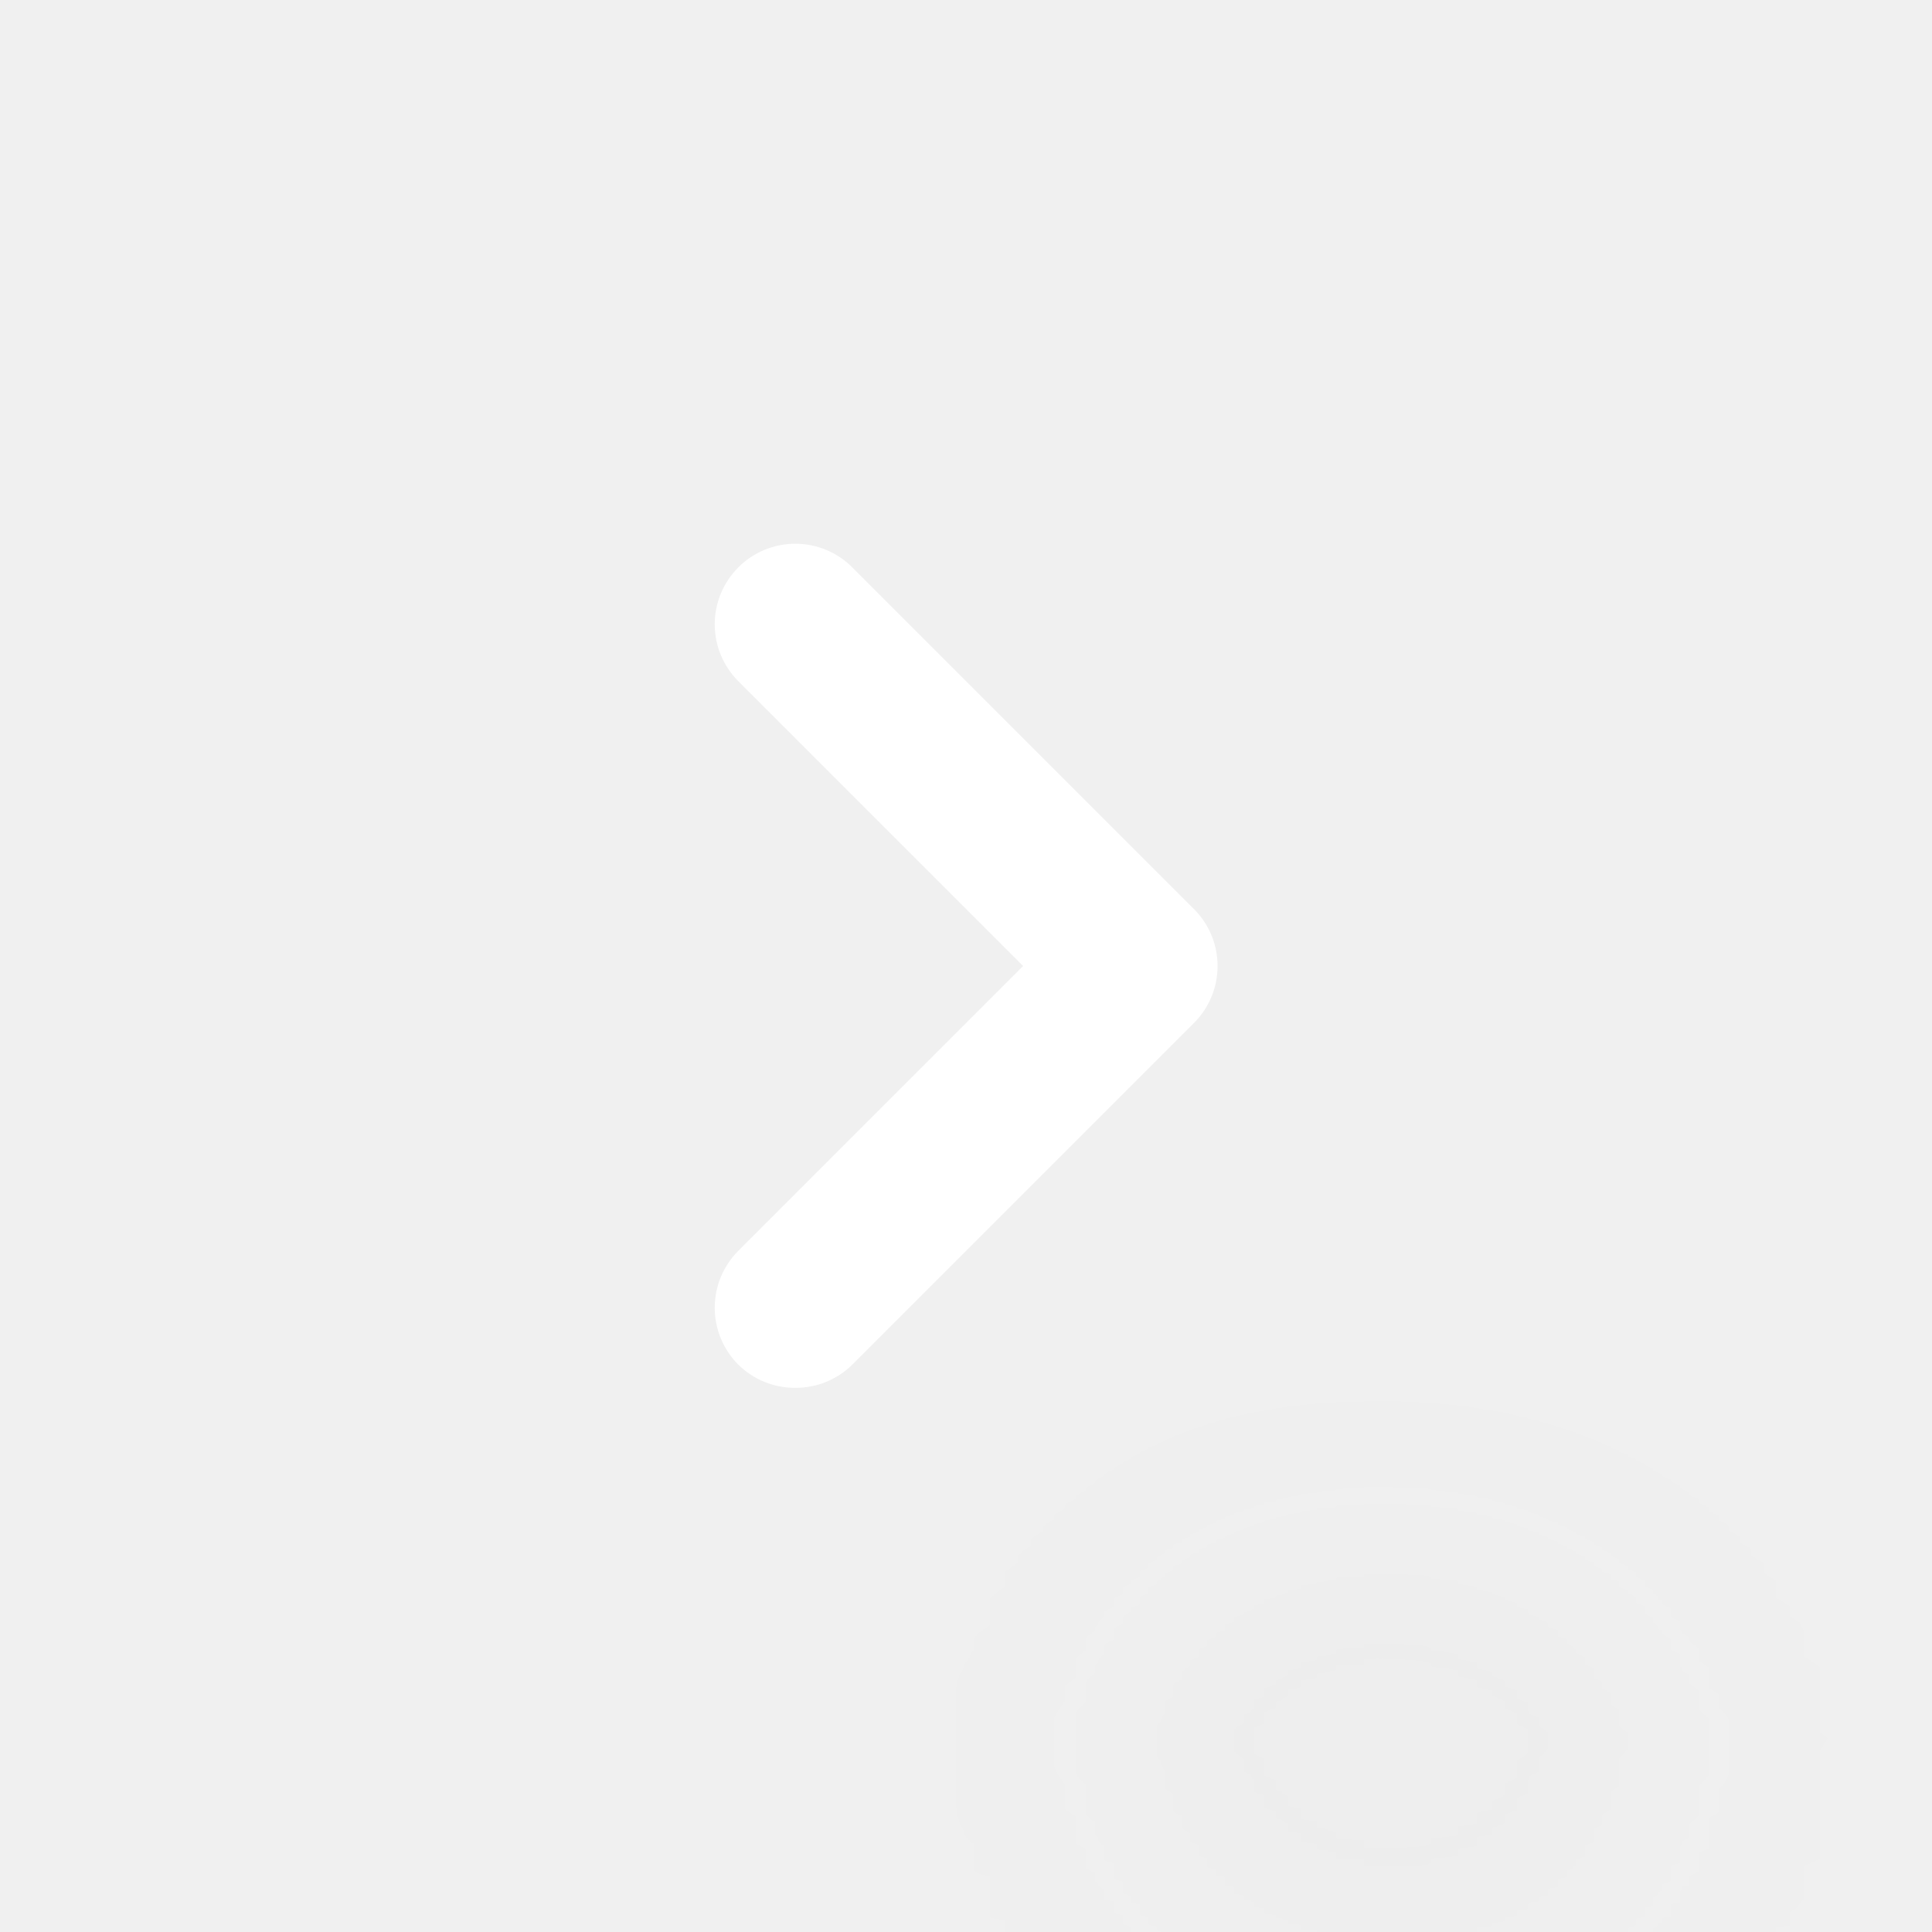
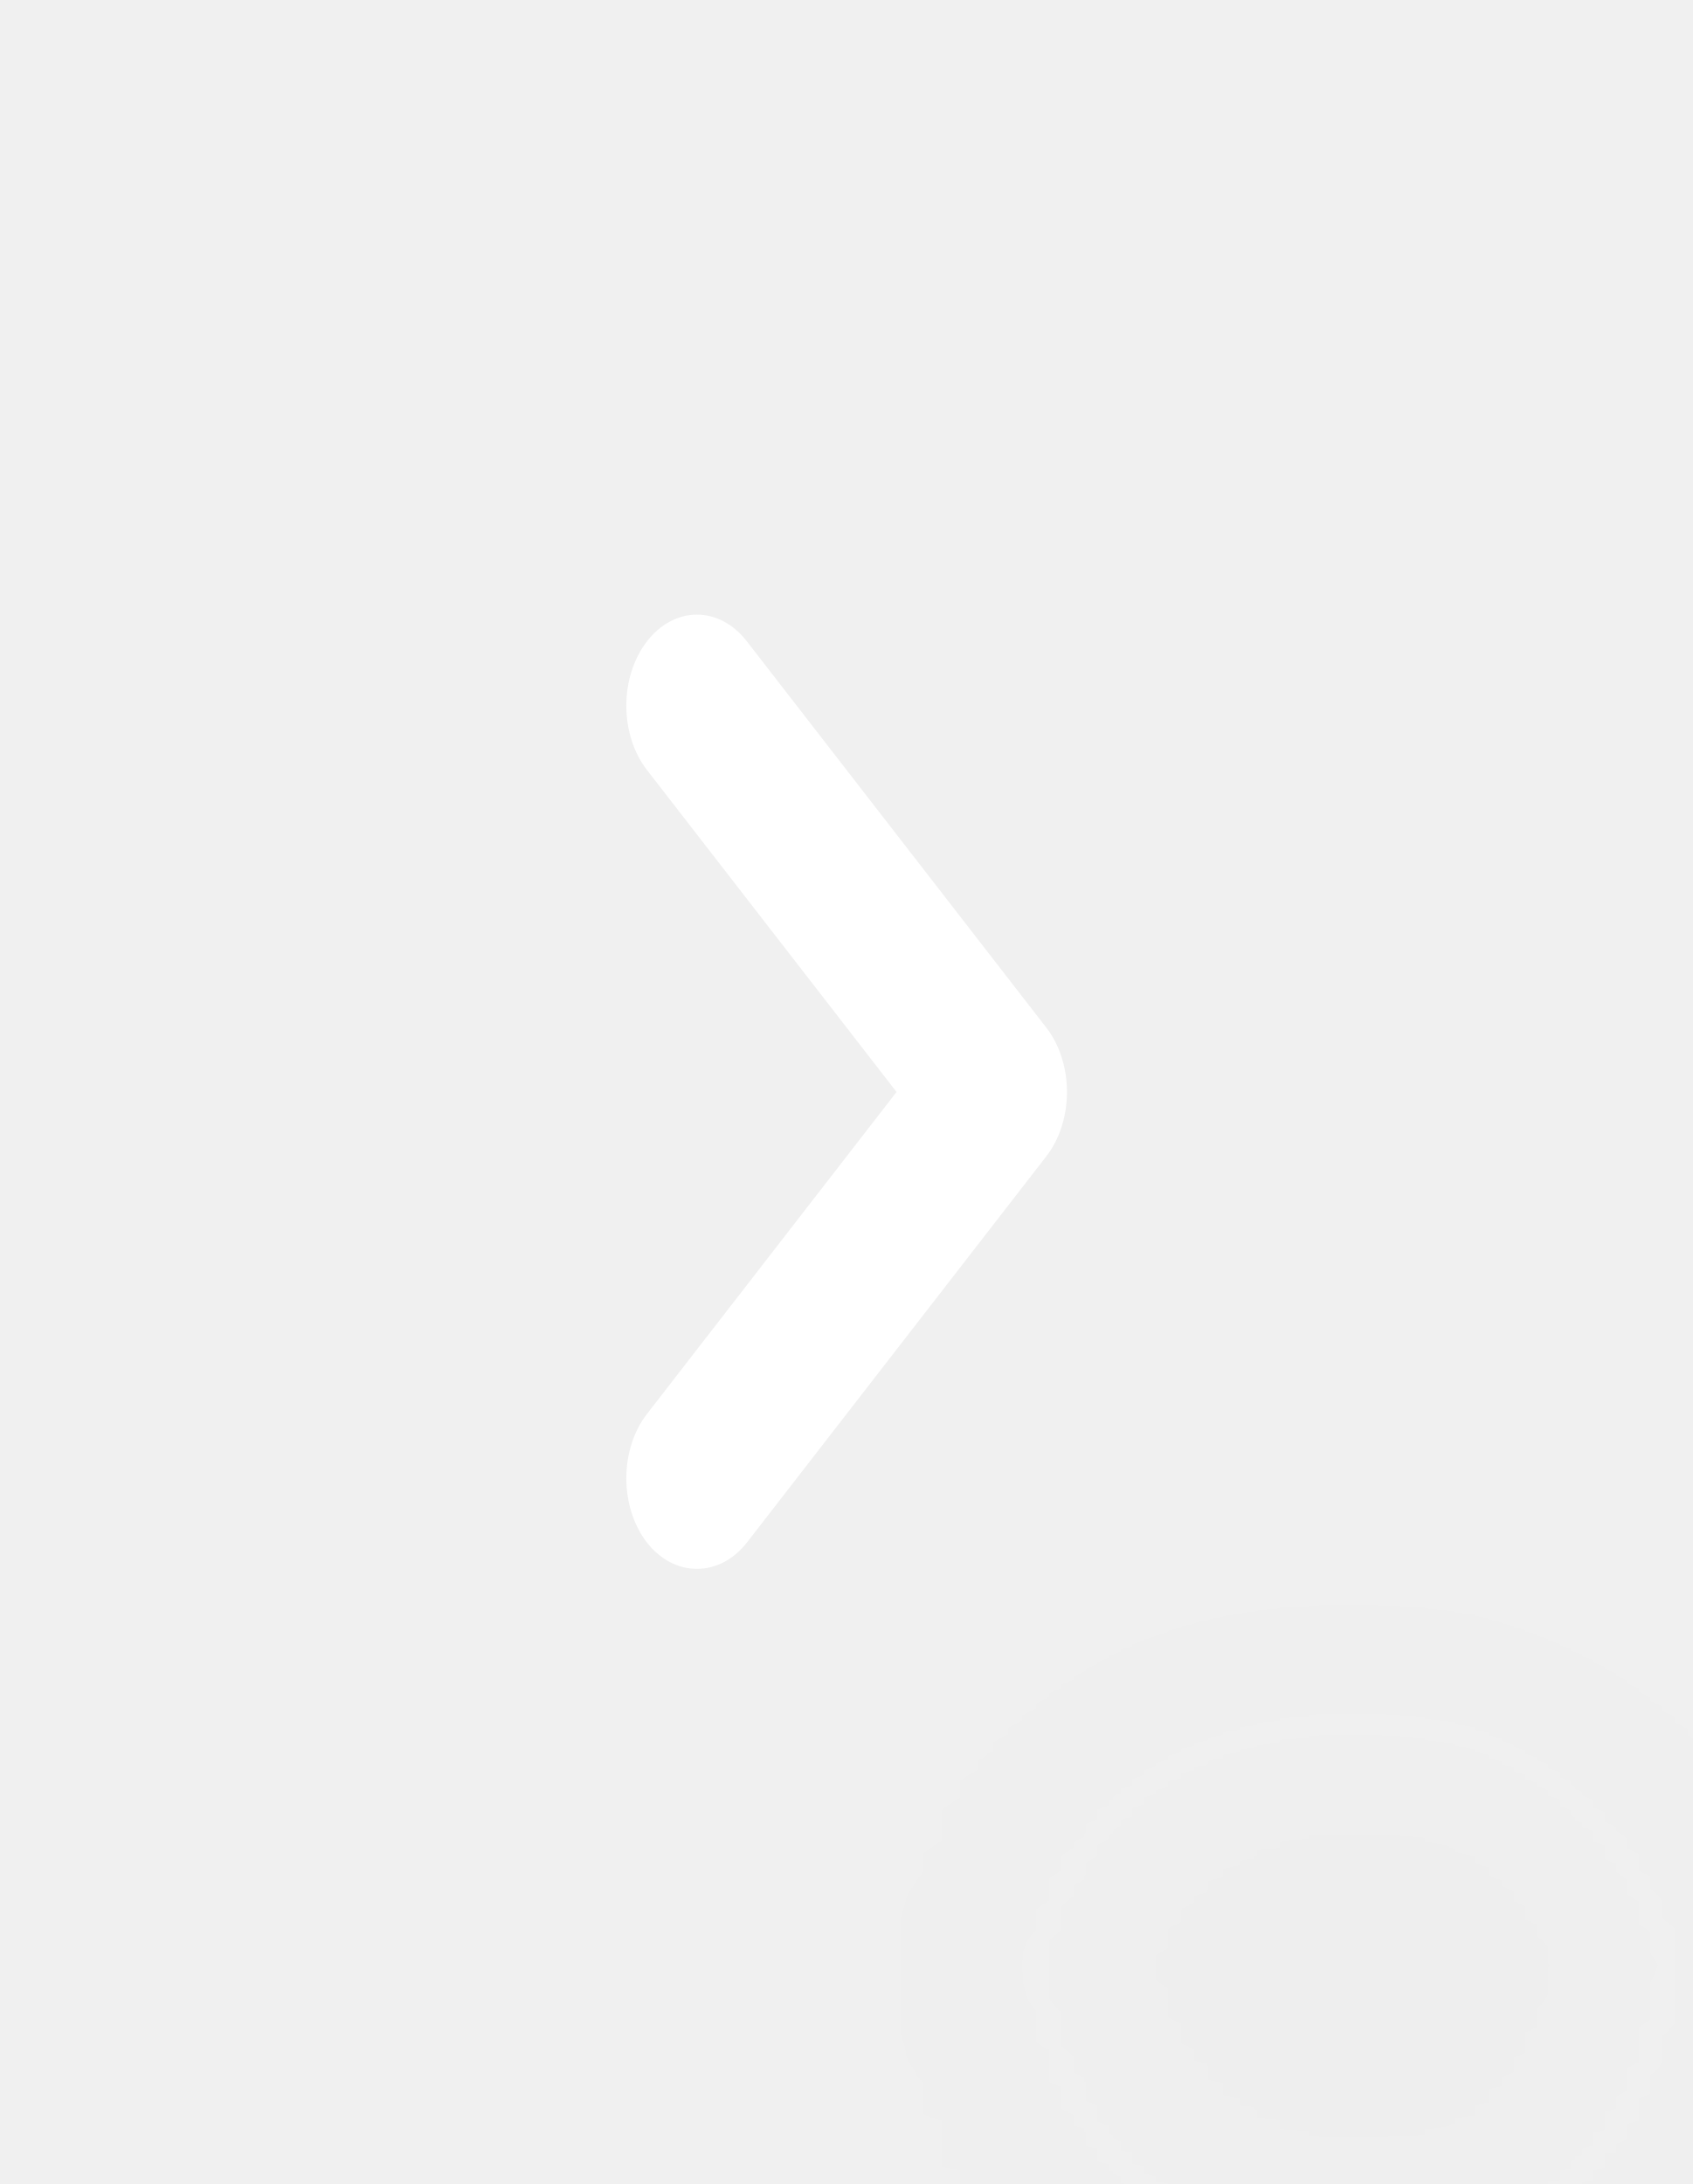
- <svg xmlns="http://www.w3.org/2000/svg" width="129" height="129" viewBox="0 0 129 129" fill="none">
-   <g clip-path="url(#clip0_1911_24116)">
-     <g filter="url(#filter0_d_1911_24116)">
-       <path d="M79.708 60.685L56.918 37.895C56.419 37.391 55.824 36.991 55.169 36.718C54.514 36.445 53.812 36.305 53.102 36.305C52.392 36.305 51.69 36.445 51.035 36.718C50.38 36.991 49.785 37.391 49.286 37.895C48.285 38.902 47.723 40.264 47.723 41.684C47.723 43.104 48.285 44.466 49.286 45.473L68.313 64.501L49.286 83.528C48.285 84.535 47.723 85.898 47.723 87.318C47.723 88.738 48.285 90.1 49.286 91.107C49.788 91.605 50.383 91.999 51.038 92.267C51.693 92.534 52.395 92.67 53.102 92.666C53.809 92.67 54.511 92.534 55.165 92.267C55.82 91.999 56.416 91.605 56.918 91.107L79.708 68.317C80.212 67.817 80.612 67.223 80.885 66.568C81.158 65.913 81.298 65.21 81.298 64.501C81.298 63.791 81.158 63.089 80.885 62.434C80.612 61.779 80.212 61.184 79.708 60.685Z" fill="white" />
+ <svg xmlns="http://www.w3.org/2000/svg" width="100" height="129" viewBox="0 0 100 129" fill="none">
+   <g clip-path="url(#clip0_1945_28343)">
+     <g filter="url(#filter0_d_1945_28343)">
+       <path d="M61.79 60.683L44.123 37.893C43.736 37.389 43.275 36.989 42.767 36.716C42.26 36.443 41.715 36.303 41.165 36.303C40.615 36.303 40.07 36.443 39.563 36.716C39.055 36.989 38.594 37.389 38.207 37.893C37.431 38.9 36.995 40.262 36.995 41.682C36.995 43.102 37.431 44.464 38.207 45.471L52.957 64.499L38.207 83.526C37.431 84.534 36.995 85.896 36.995 87.316C36.995 88.736 37.431 90.098 38.207 91.105C38.596 91.603 39.058 91.997 39.566 92.265C40.073 92.532 40.617 92.668 41.165 92.664C41.713 92.668 42.257 92.532 42.765 92.265C43.272 91.997 43.734 91.603 44.123 91.105L61.79 68.315C62.181 67.816 62.491 67.221 62.702 66.566C62.914 65.911 63.023 65.209 63.023 64.499C63.023 63.789 62.914 63.087 62.702 62.432C62.491 61.777 62.181 61.182 61.79 60.683Z" fill="white" />
    </g>
  </g>
  <defs>
-     <filter id="filter0_d_1911_24116" x="-65.152" y="-33.57" width="334.574" height="357.361" filterUnits="userSpaceOnUse" color-interpolation-filters="sRGB">
+     <filter id="filter0_d_1945_28343" x="-75.88" y="-33.572" width="327.027" height="357.361" filterUnits="userSpaceOnUse" color-interpolation-filters="sRGB">
      <feFlood flood-opacity="0" result="BackgroundImageFix" />
      <feColorMatrix in="SourceAlpha" type="matrix" values="0 0 0 0 0 0 0 0 0 0 0 0 0 0 0 0 0 0 127 0" result="hardAlpha" />
      <feOffset dx="37.625" dy="80.625" />
      <feGaussianBlur stdDeviation="75.25" />
      <feComposite in2="hardAlpha" operator="out" />
      <feColorMatrix type="matrix" values="0 0 0 0 0.404 0 0 0 0 0.404 0 0 0 0 0.404 0 0 0 0.2 0" />
-       <feBlend mode="normal" in2="BackgroundImageFix" result="effect1_dropShadow_1911_24116" />
-       <feBlend mode="normal" in="SourceGraphic" in2="effect1_dropShadow_1911_24116" result="shape" />
+       <feBlend mode="normal" in2="BackgroundImageFix" result="effect1_dropShadow_1945_28343" />
+       <feBlend mode="normal" in="SourceGraphic" in2="effect1_dropShadow_1945_28343" result="shape" />
    </filter>
-     <clipPath id="clip0_1911_24116">
-       <rect width="129" height="129" fill="white" />
+     <clipPath id="clip0_1945_28343">
+       <rect width="100" height="129" fill="white" />
    </clipPath>
  </defs>
</svg>
